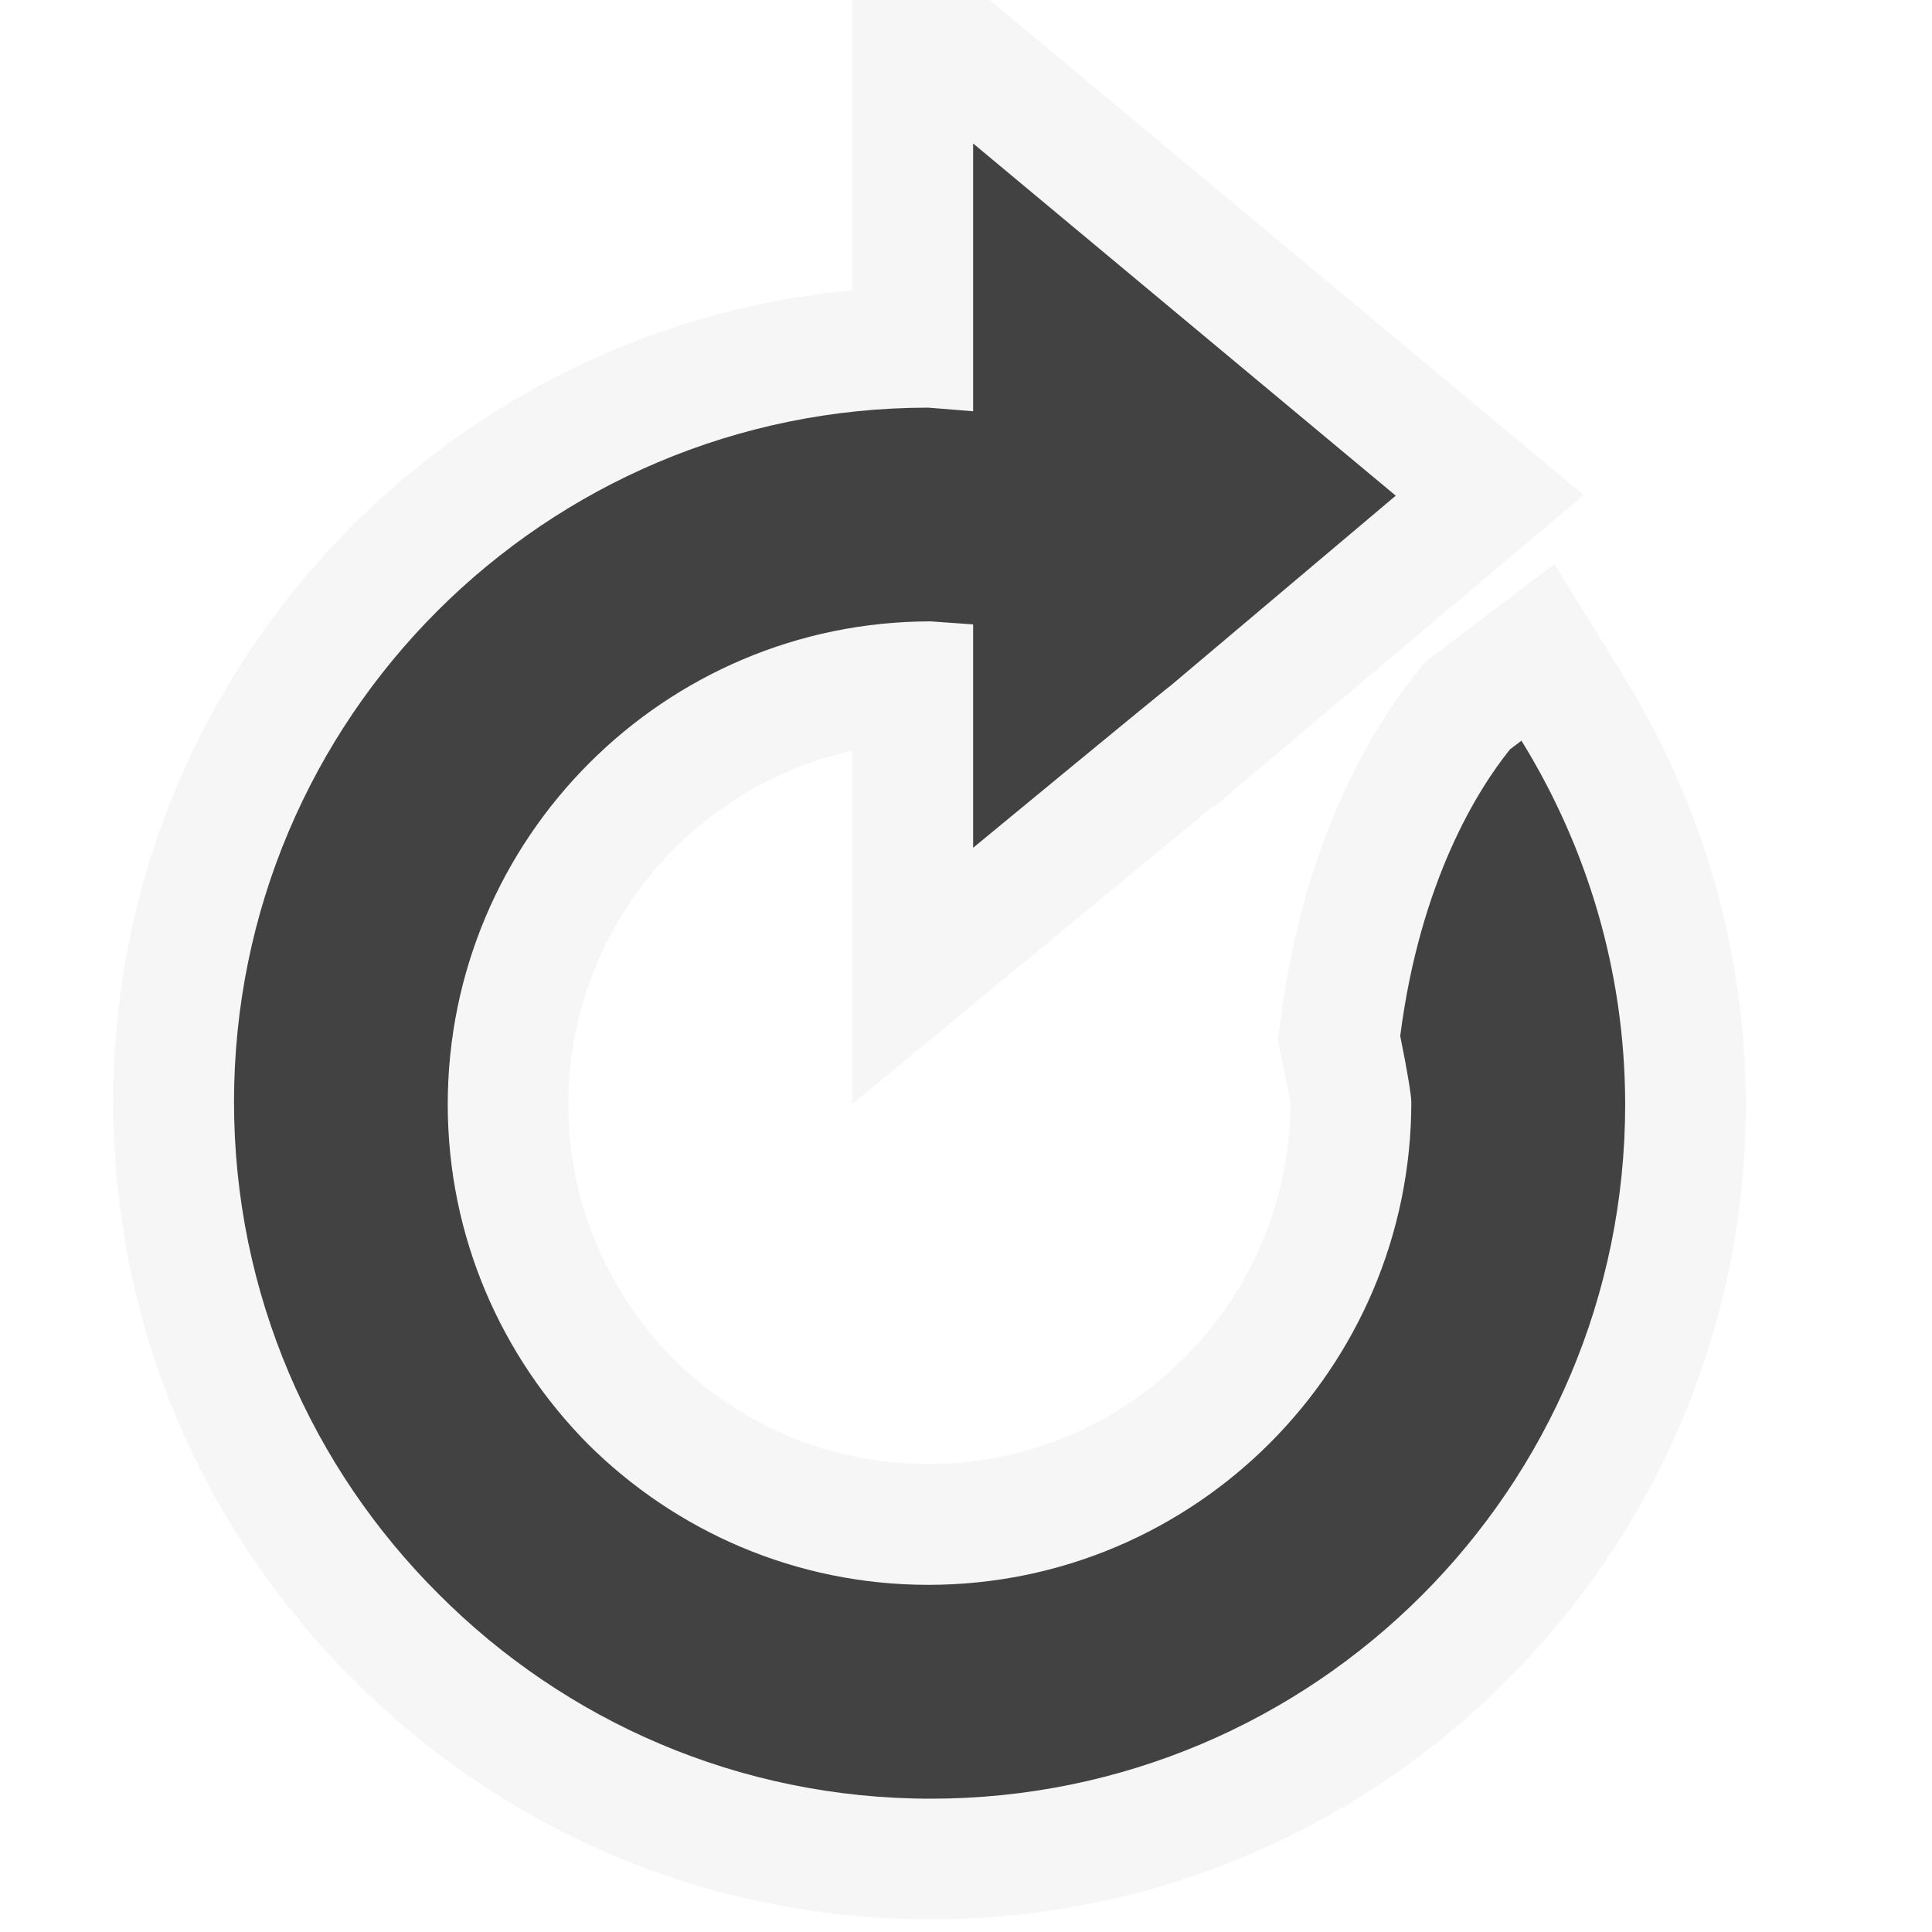
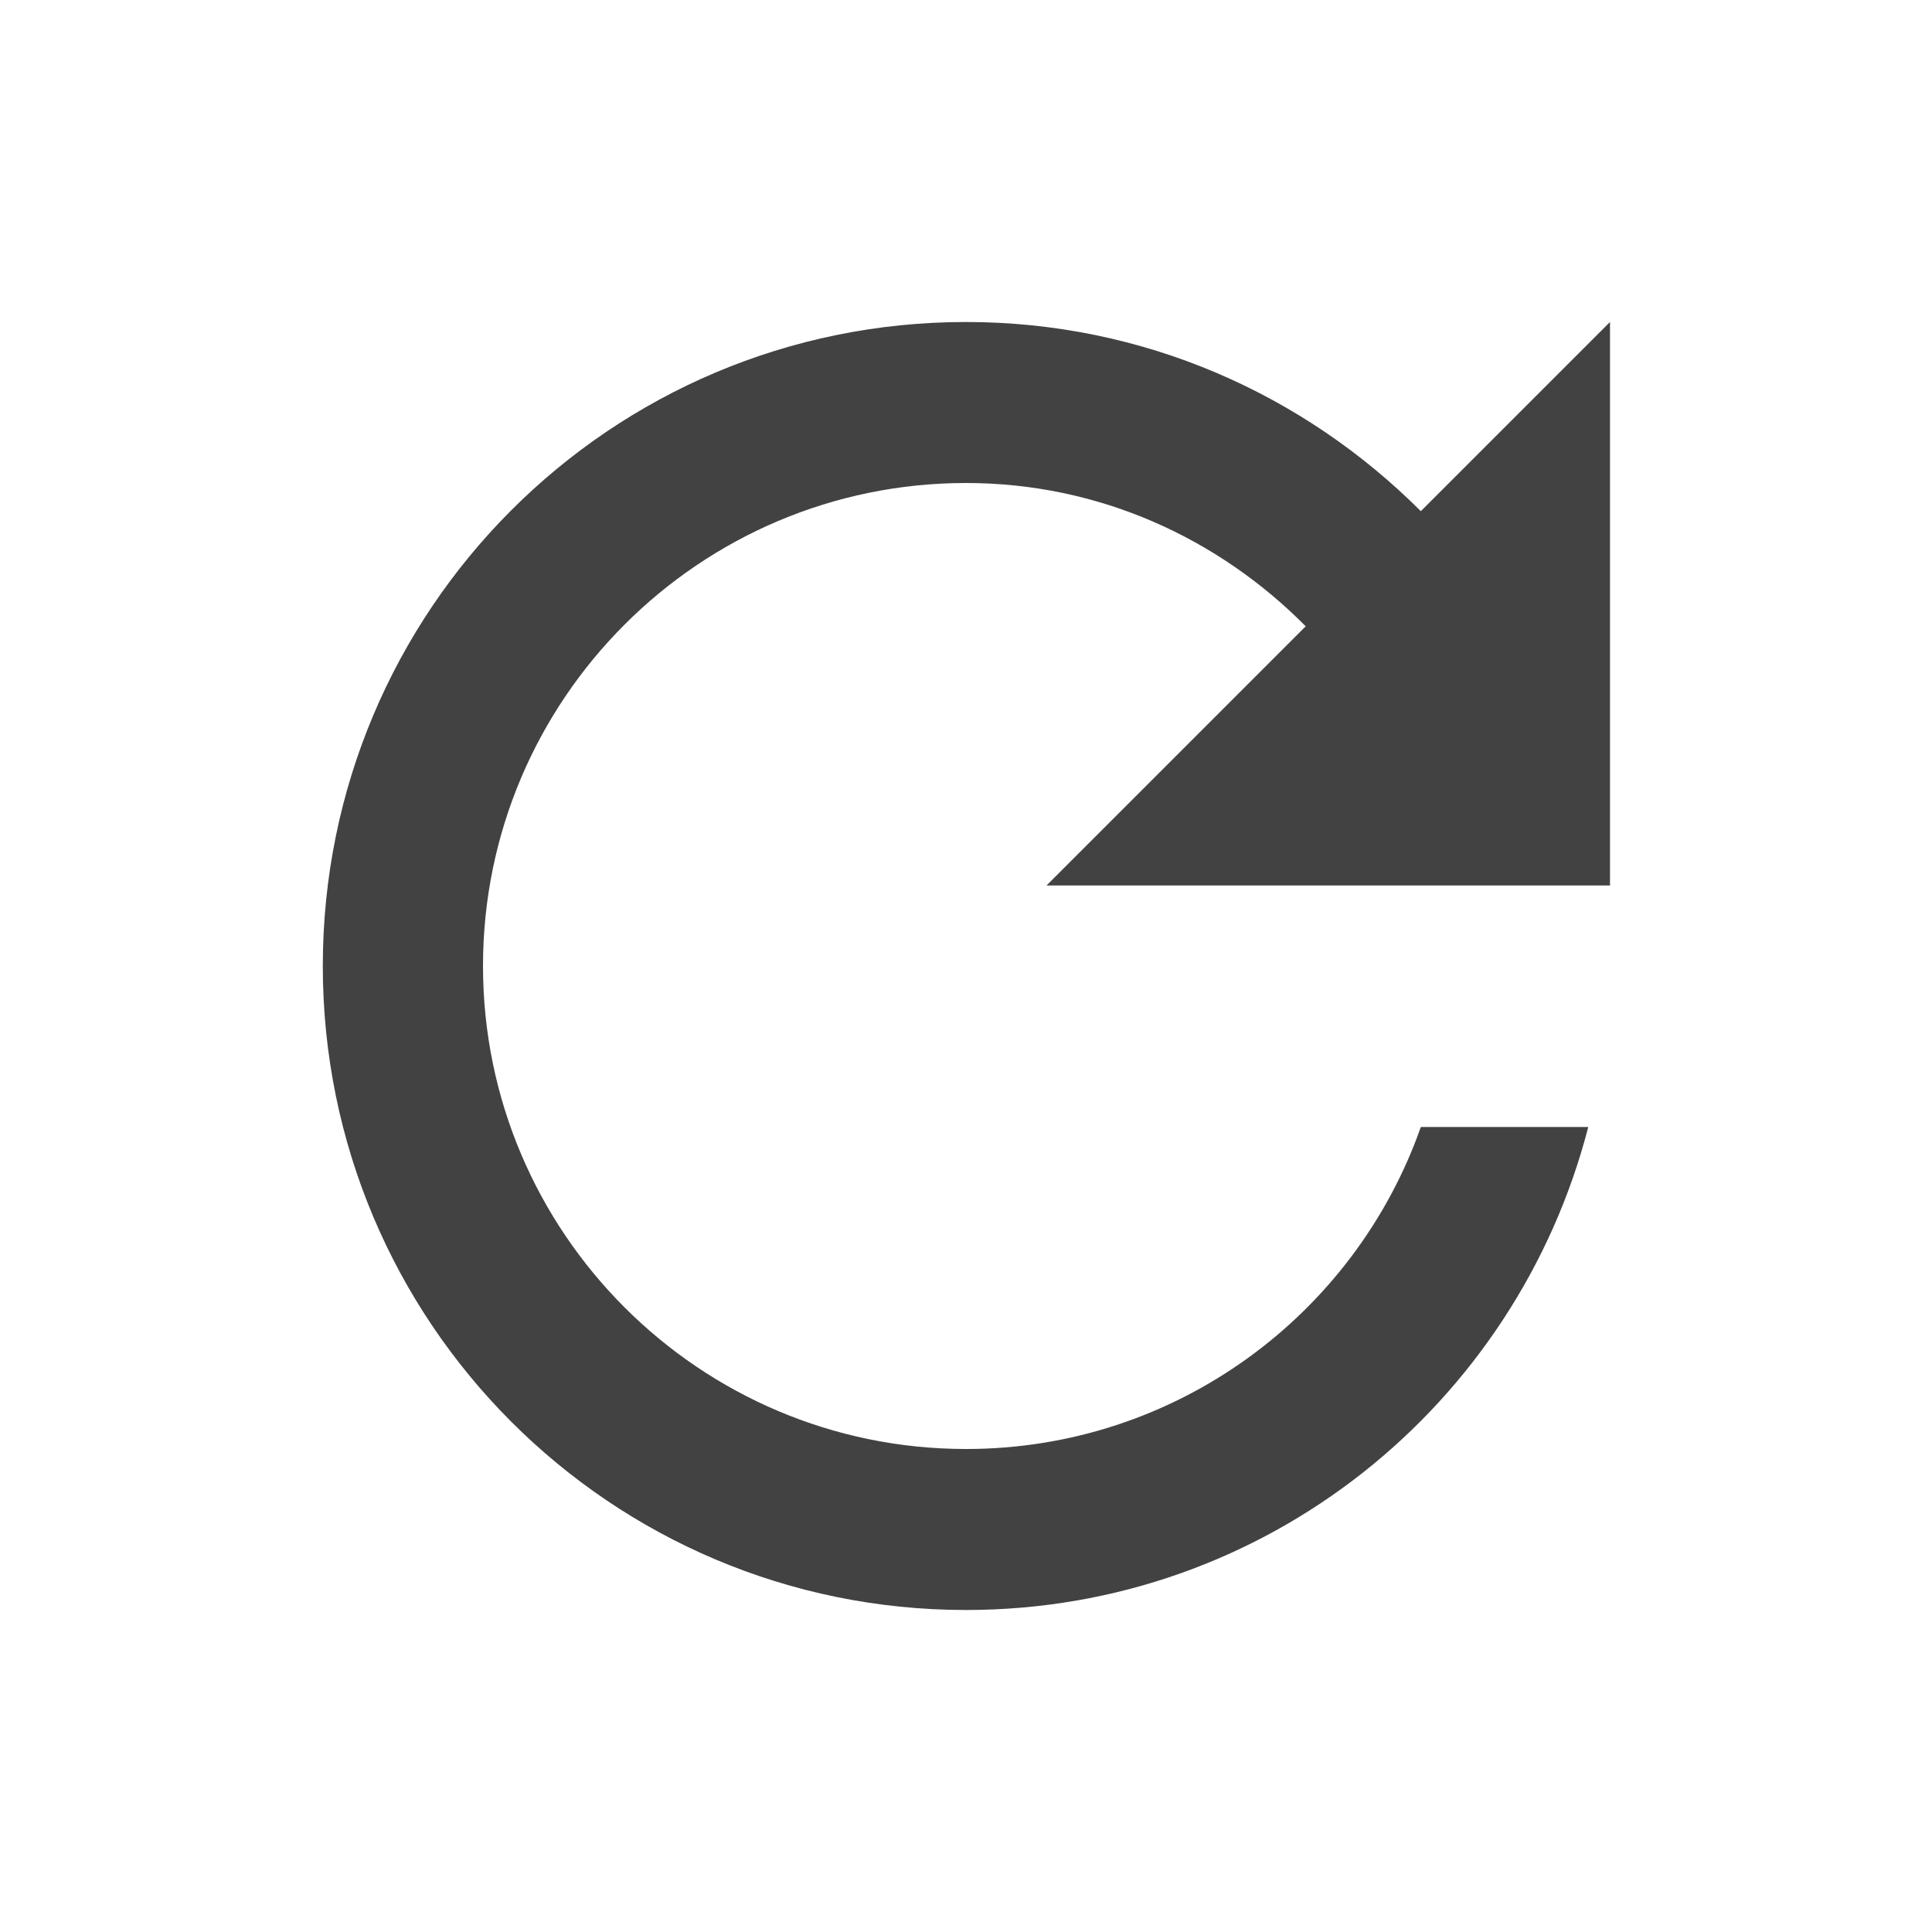
- <svg xmlns="http://www.w3.org/2000/svg" width="16" height="16">
-   <path d="M13.451 5.609l-.579-.939-1.068.812-.076.094c-.335.415-.927 1.341-1.124 2.876l-.021.165.033.163.071.345c0 1.654-1.346 3-3 3-.795 0-1.545-.311-2.107-.868-.563-.567-.873-1.317-.873-2.111 0-1.431 1.007-2.632 2.351-2.929v2.926s2.528-2.087 2.984-2.461h.012l3.061-2.582-4.919-4.1h-1.137v2.404c-3.429.318-6.121 3.211-6.121 6.721 0 1.809.707 3.508 1.986 4.782 1.277 1.282 2.976 1.988 4.784 1.988 3.722 0 6.75-3.028 6.75-6.75 0-1.245-.349-2.468-1.007-3.536z" fill="#F6F6F6" />
-   <path d="M12.6 6.134l-.094.071c-.269.333-.746 1.096-.91 2.375.057.277.092.495.092.545 0 2.206-1.794 4-4 4-1.098 0-2.093-.445-2.817-1.164-.718-.724-1.163-1.718-1.163-2.815 0-2.206 1.794-4 4-4l.351.025v1.85s1.626-1.342 1.631-1.339l1.869-1.577-3.5-2.917v2.218l-.371-.03c-3.176 0-5.75 2.574-5.75 5.75 0 1.593.648 3.034 1.695 4.076 1.042 1.046 2.482 1.694 4.076 1.694 3.176 0 5.75-2.574 5.75-5.75-.001-1.106-.318-2.135-.859-3.012z" fill="#424242" />
+ <svg xmlns="http://www.w3.org/2000/svg" width="16" height="16" fill="#424242" viewBox="0 0 24 24">
+   <path d="M17.65 6.35C16.2 4.9 14.21 4 12 4c-4.42 0-7.99 3.58-7.99 8s3.57 8 7.99 8c3.73 0 6.84-2.55 7.73-6h-2.08c-.82 2.33-3.04 4-5.65 4-3.31 0-6-2.69-6-6s2.69-6 6-6c1.66 0 3.14.69 4.22 1.78L13 11h7V4l-2.35 2.35z" />
+   <path d="M0 0h24v24H0z" fill="none" />
</svg>
